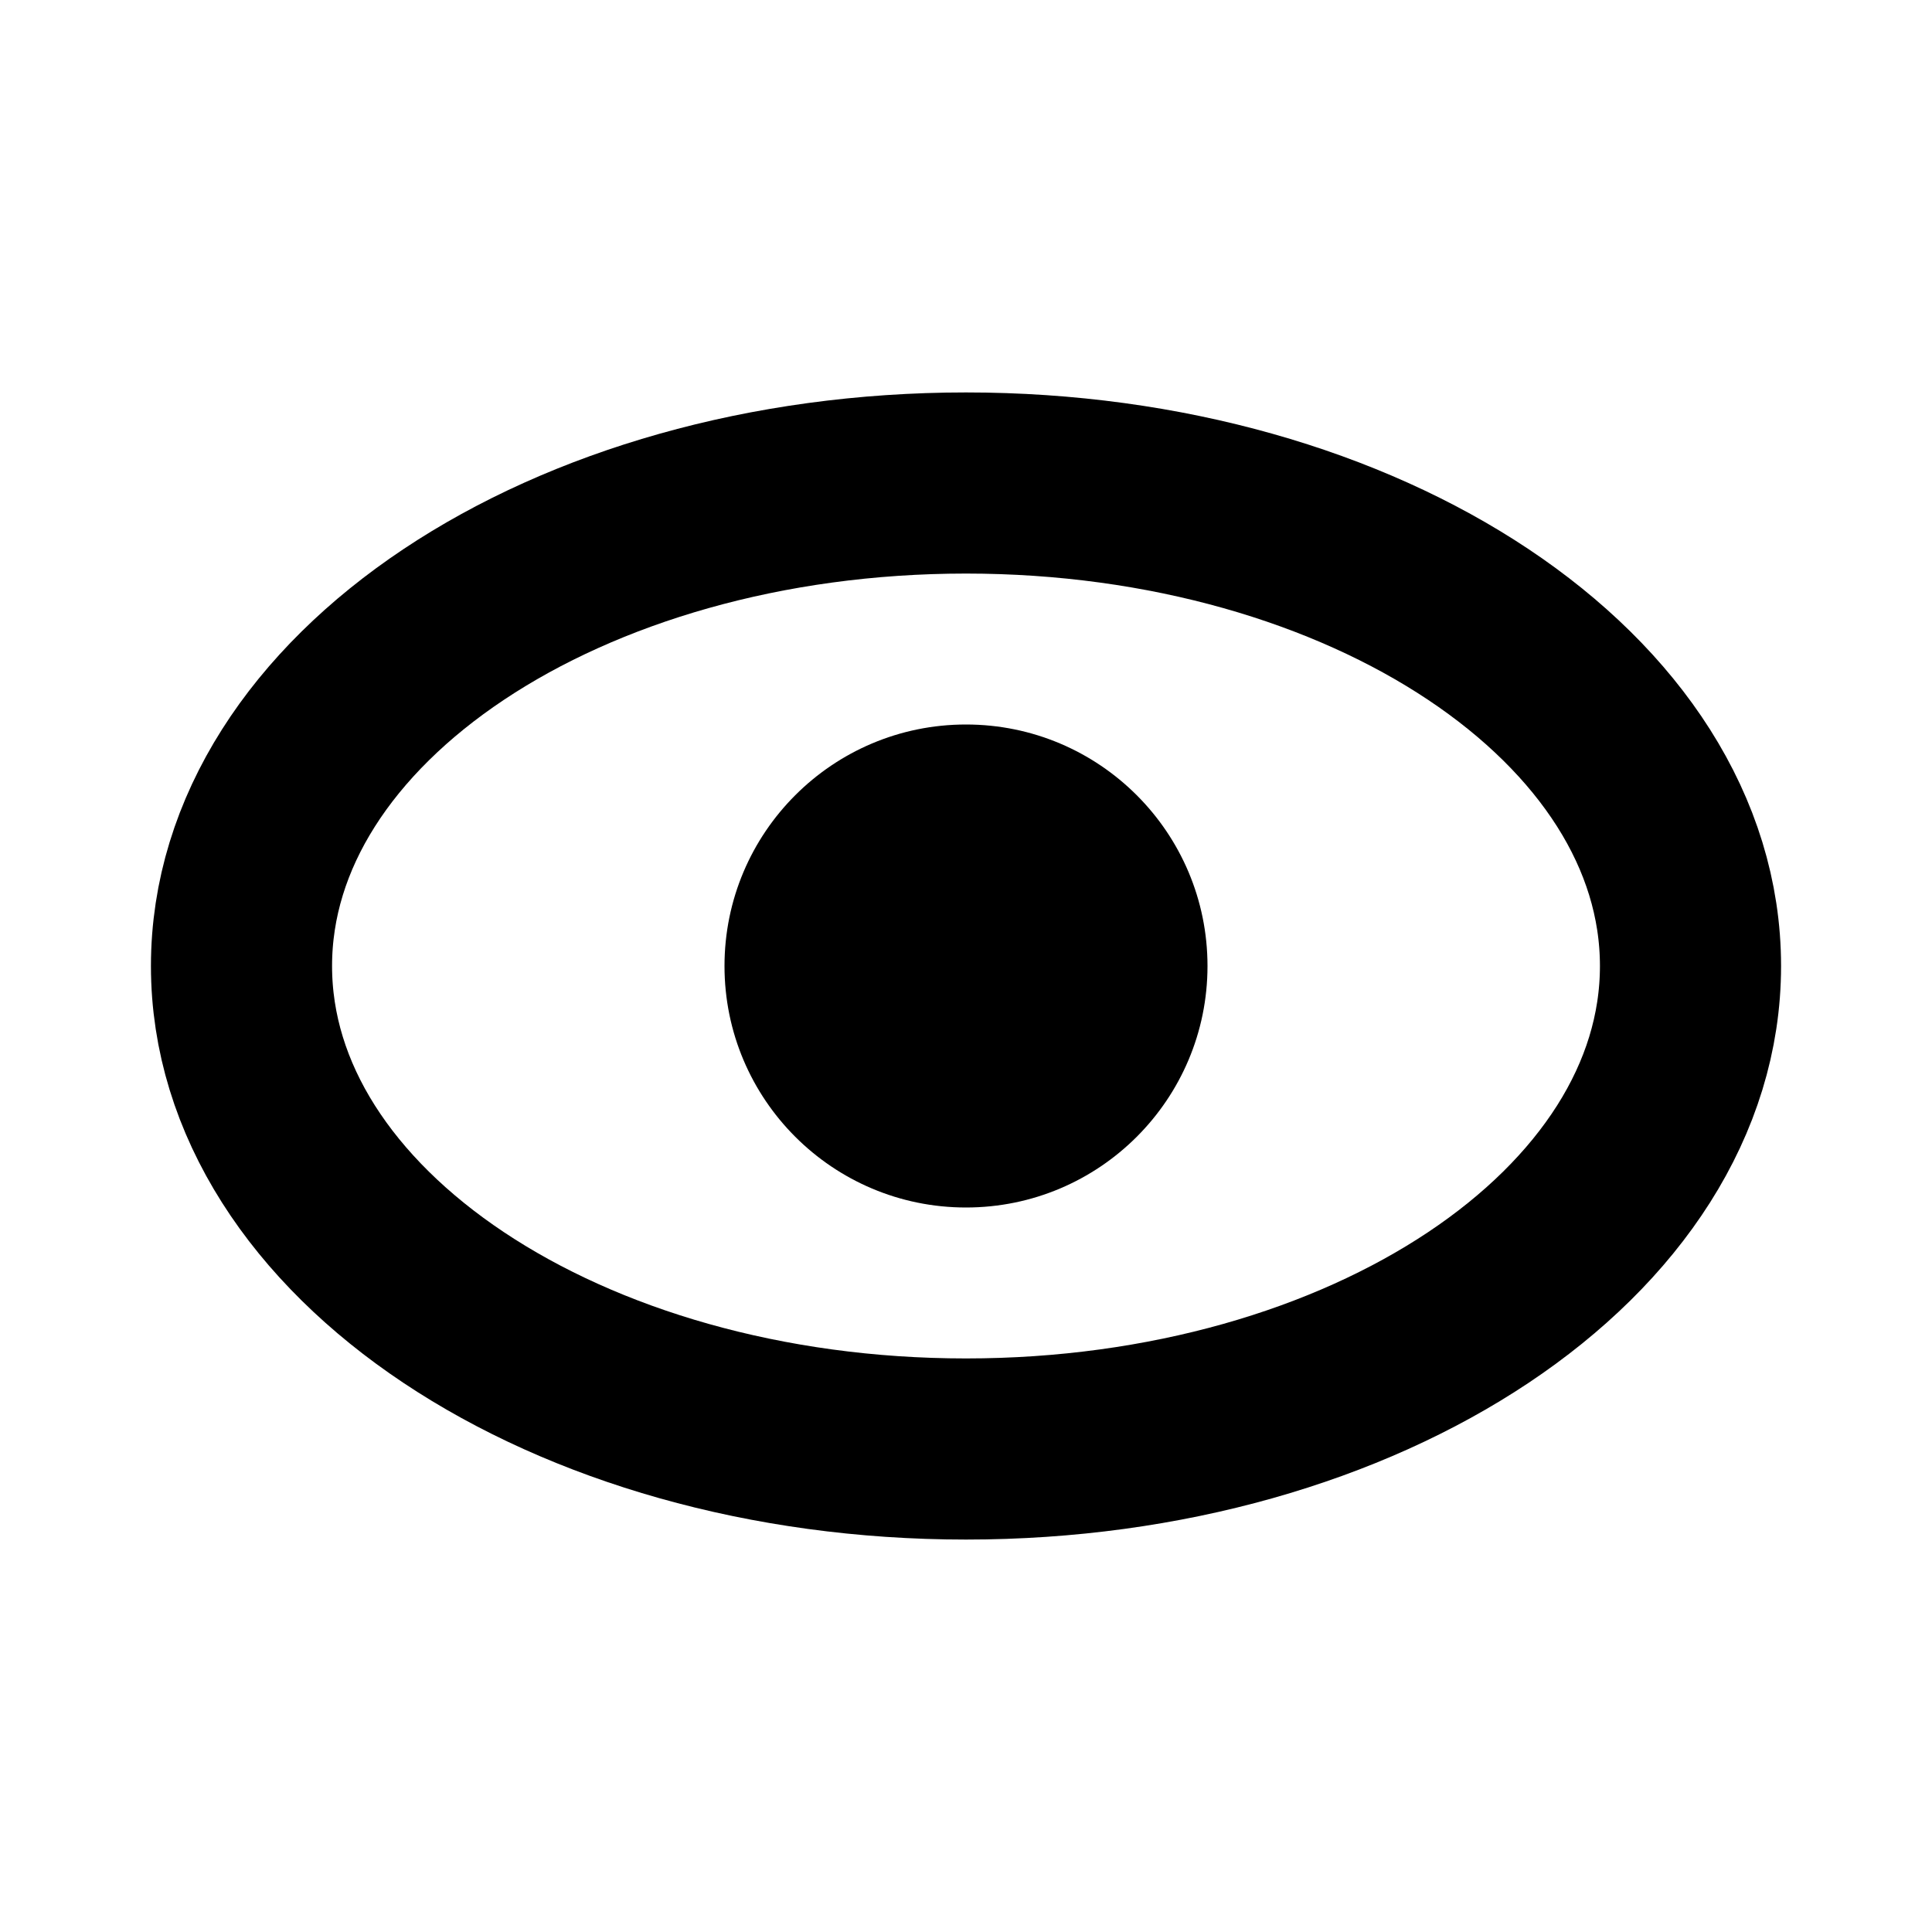
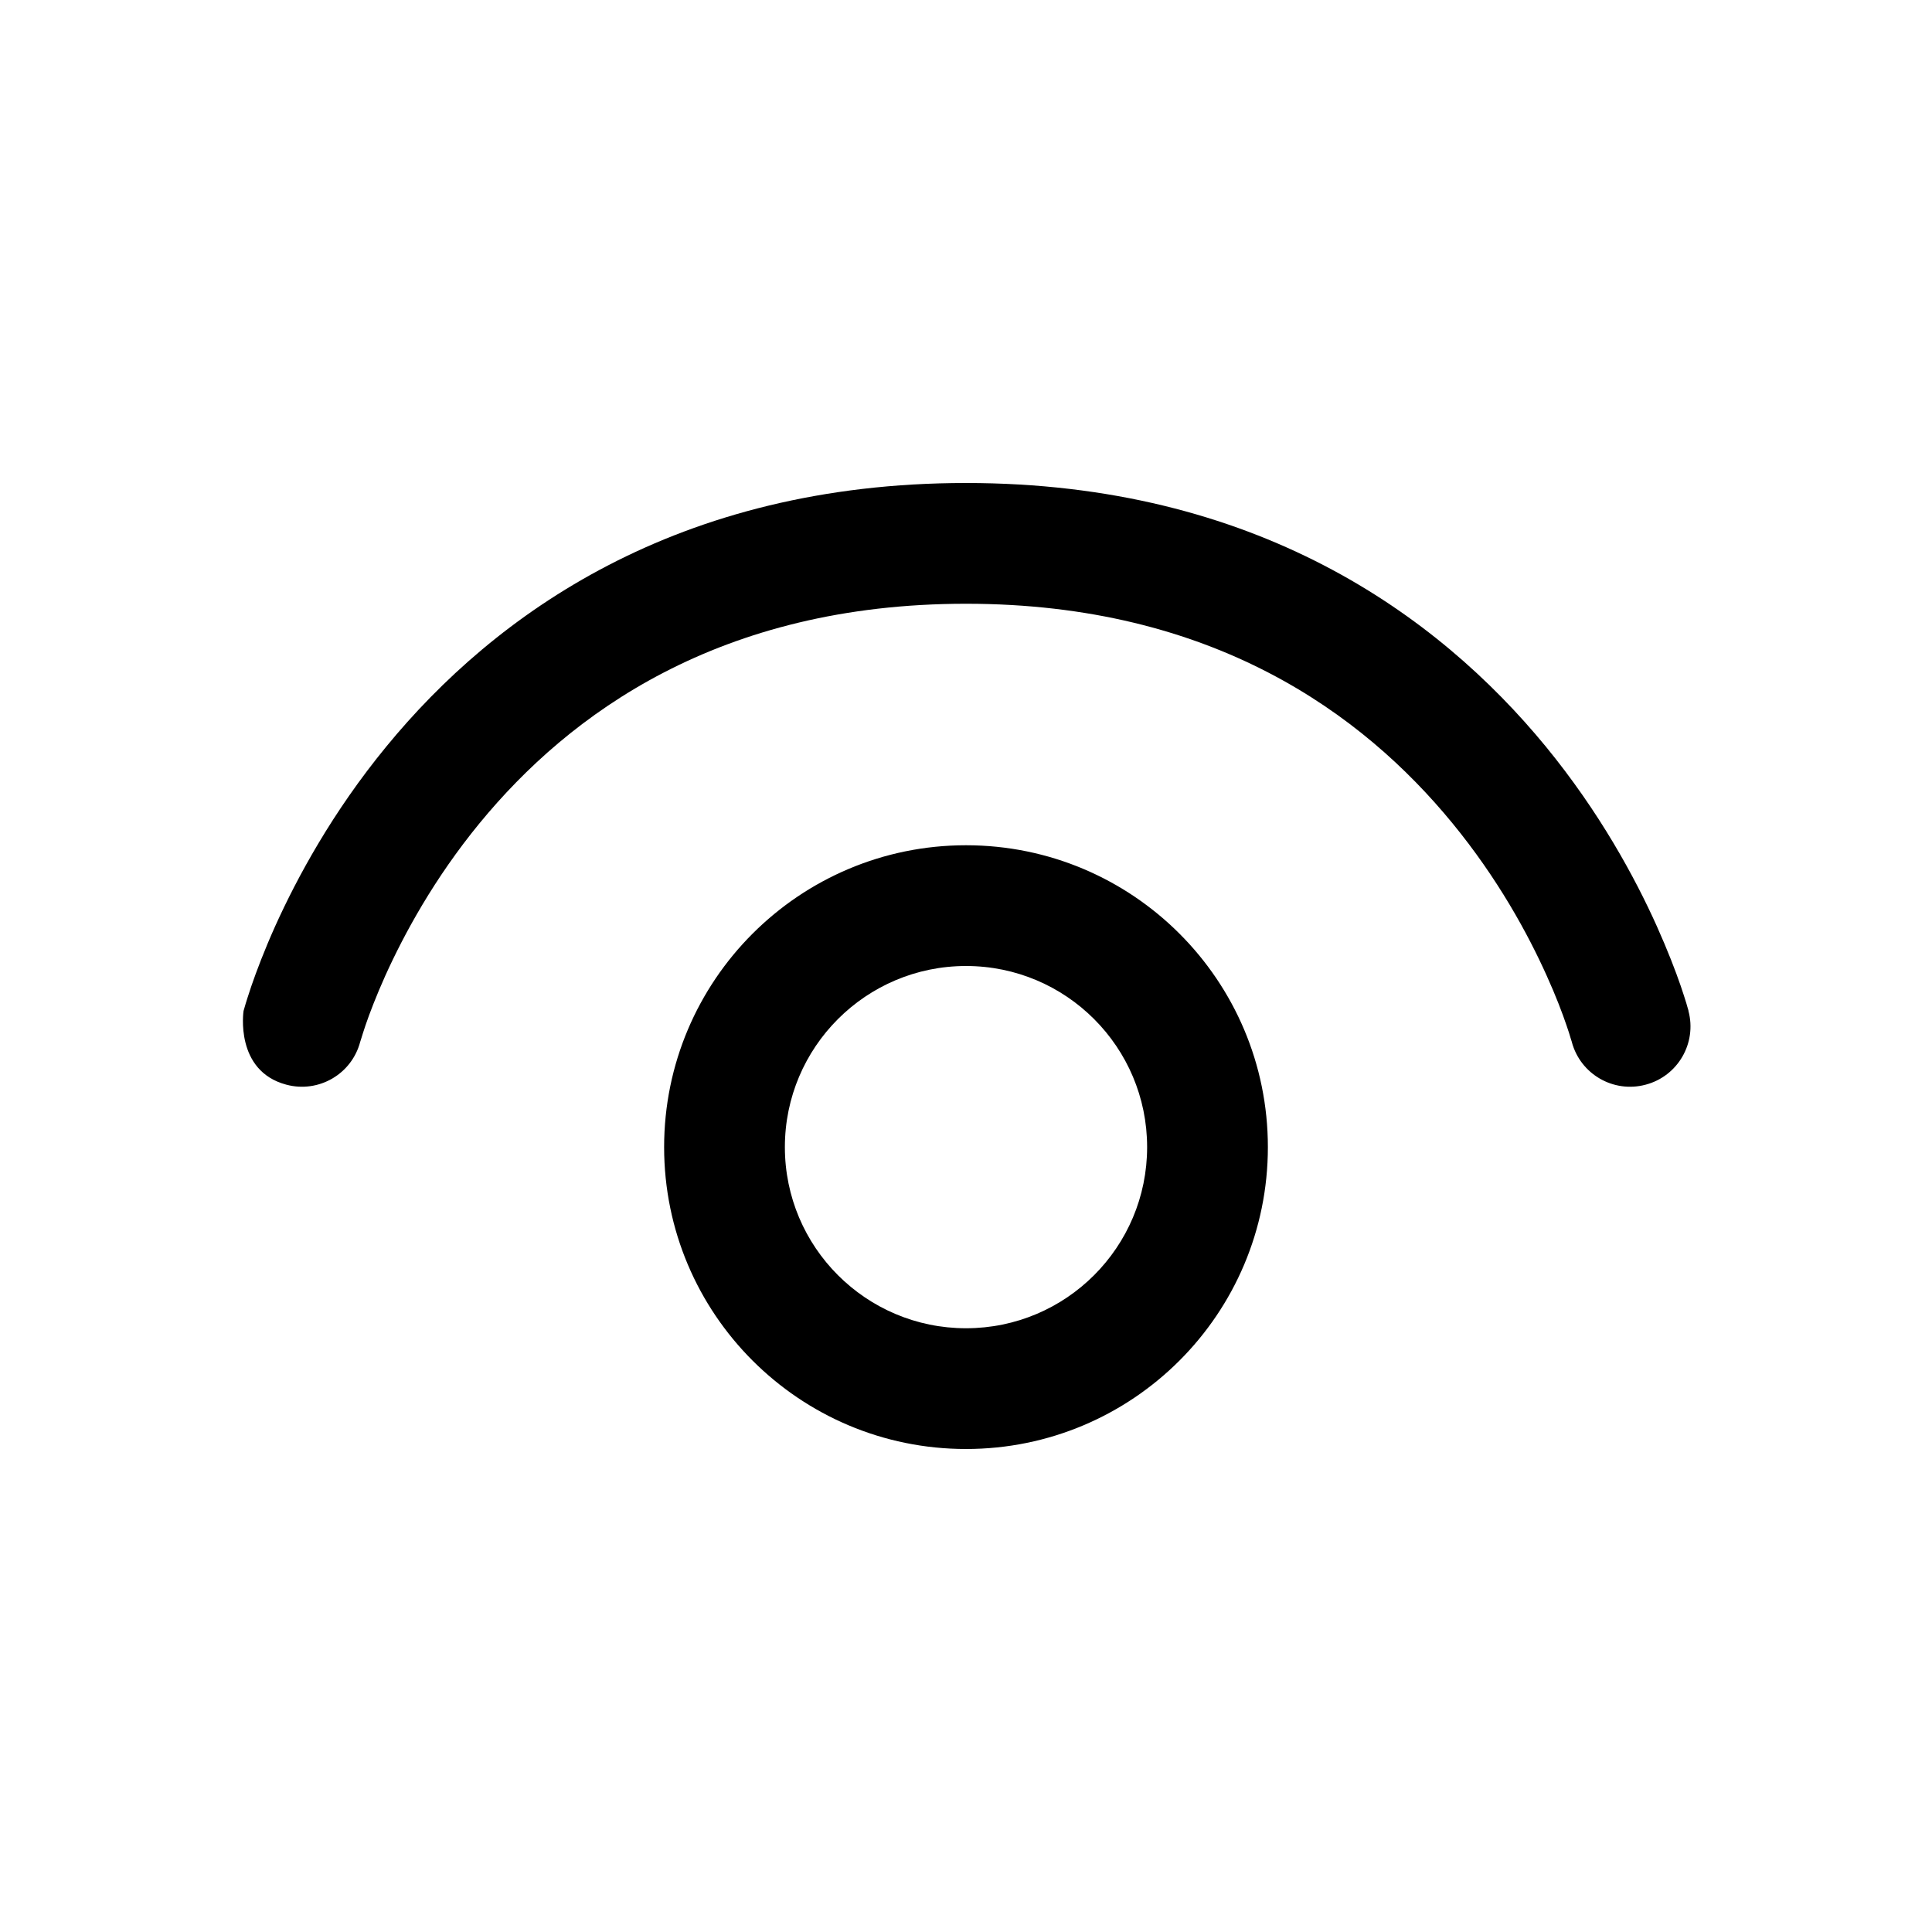
- <svg xmlns="http://www.w3.org/2000/svg" viewBox="0 0 16 16" fill="currentColor">
-   <ellipse cx="8" cy="8" rx="6" ry="4" fill="none" stroke="currentColor" stroke-width="1.5" />
-   <circle cx="8" cy="8" r="2" fill="currentColor" />
+ <svg xmlns="http://www.w3.org/2000/svg" width="16" height="16" viewBox="0 0 16 16" fill="currentColor">
+   <path d="M2.984 8.625L2.983 8.628C2.913 8.895 2.639 9.054 2.372 8.983C1.941 8.869 2.017 8.372 2.017 8.372L2.035 8.31C2.035 8.31 2.061 8.226 2.082 8.165C2.124 8.043 2.188 7.873 2.279 7.67C2.462 7.265 2.754 6.725 3.199 6.183C4.096 5.089 5.605 4 8 4C10.395 4 11.904 5.089 12.802 6.183C13.246 6.725 13.539 7.265 13.721 7.67C13.812 7.873 13.877 8.043 13.919 8.165C13.94 8.226 13.955 8.275 13.966 8.31C13.971 8.328 13.975 8.342 13.978 8.352L13.982 8.365L13.983 8.369L13.983 8.371L13.983 8.372C14.054 8.639 13.895 8.913 13.628 8.983C13.362 9.054 13.088 8.896 13.017 8.629L13.017 8.628L13.016 8.625L13.008 8.6C13.001 8.576 12.99 8.539 12.973 8.491C12.94 8.394 12.887 8.252 12.809 8.08C12.654 7.735 12.404 7.275 12.028 6.817C11.286 5.912 10.044 5 8 5C5.956 5 4.715 5.912 3.972 6.817C3.596 7.275 3.347 7.735 3.191 8.08C3.114 8.252 3.06 8.394 3.027 8.491C3.011 8.539 2.999 8.576 2.992 8.6L2.984 8.625ZM8 7C6.62 7 5.5 8.119 5.5 9.5C5.5 10.881 6.62 12 8 12C9.381 12 10.5 10.881 10.5 9.5C10.5 8.119 9.381 7 8 7ZM6.5 9.5C6.5 8.672 7.172 8 8 8C8.829 8 9.5 8.672 9.5 9.5C9.5 10.328 8.829 11 8 11C7.172 11 6.5 10.328 6.5 9.5Z" />
</svg>
